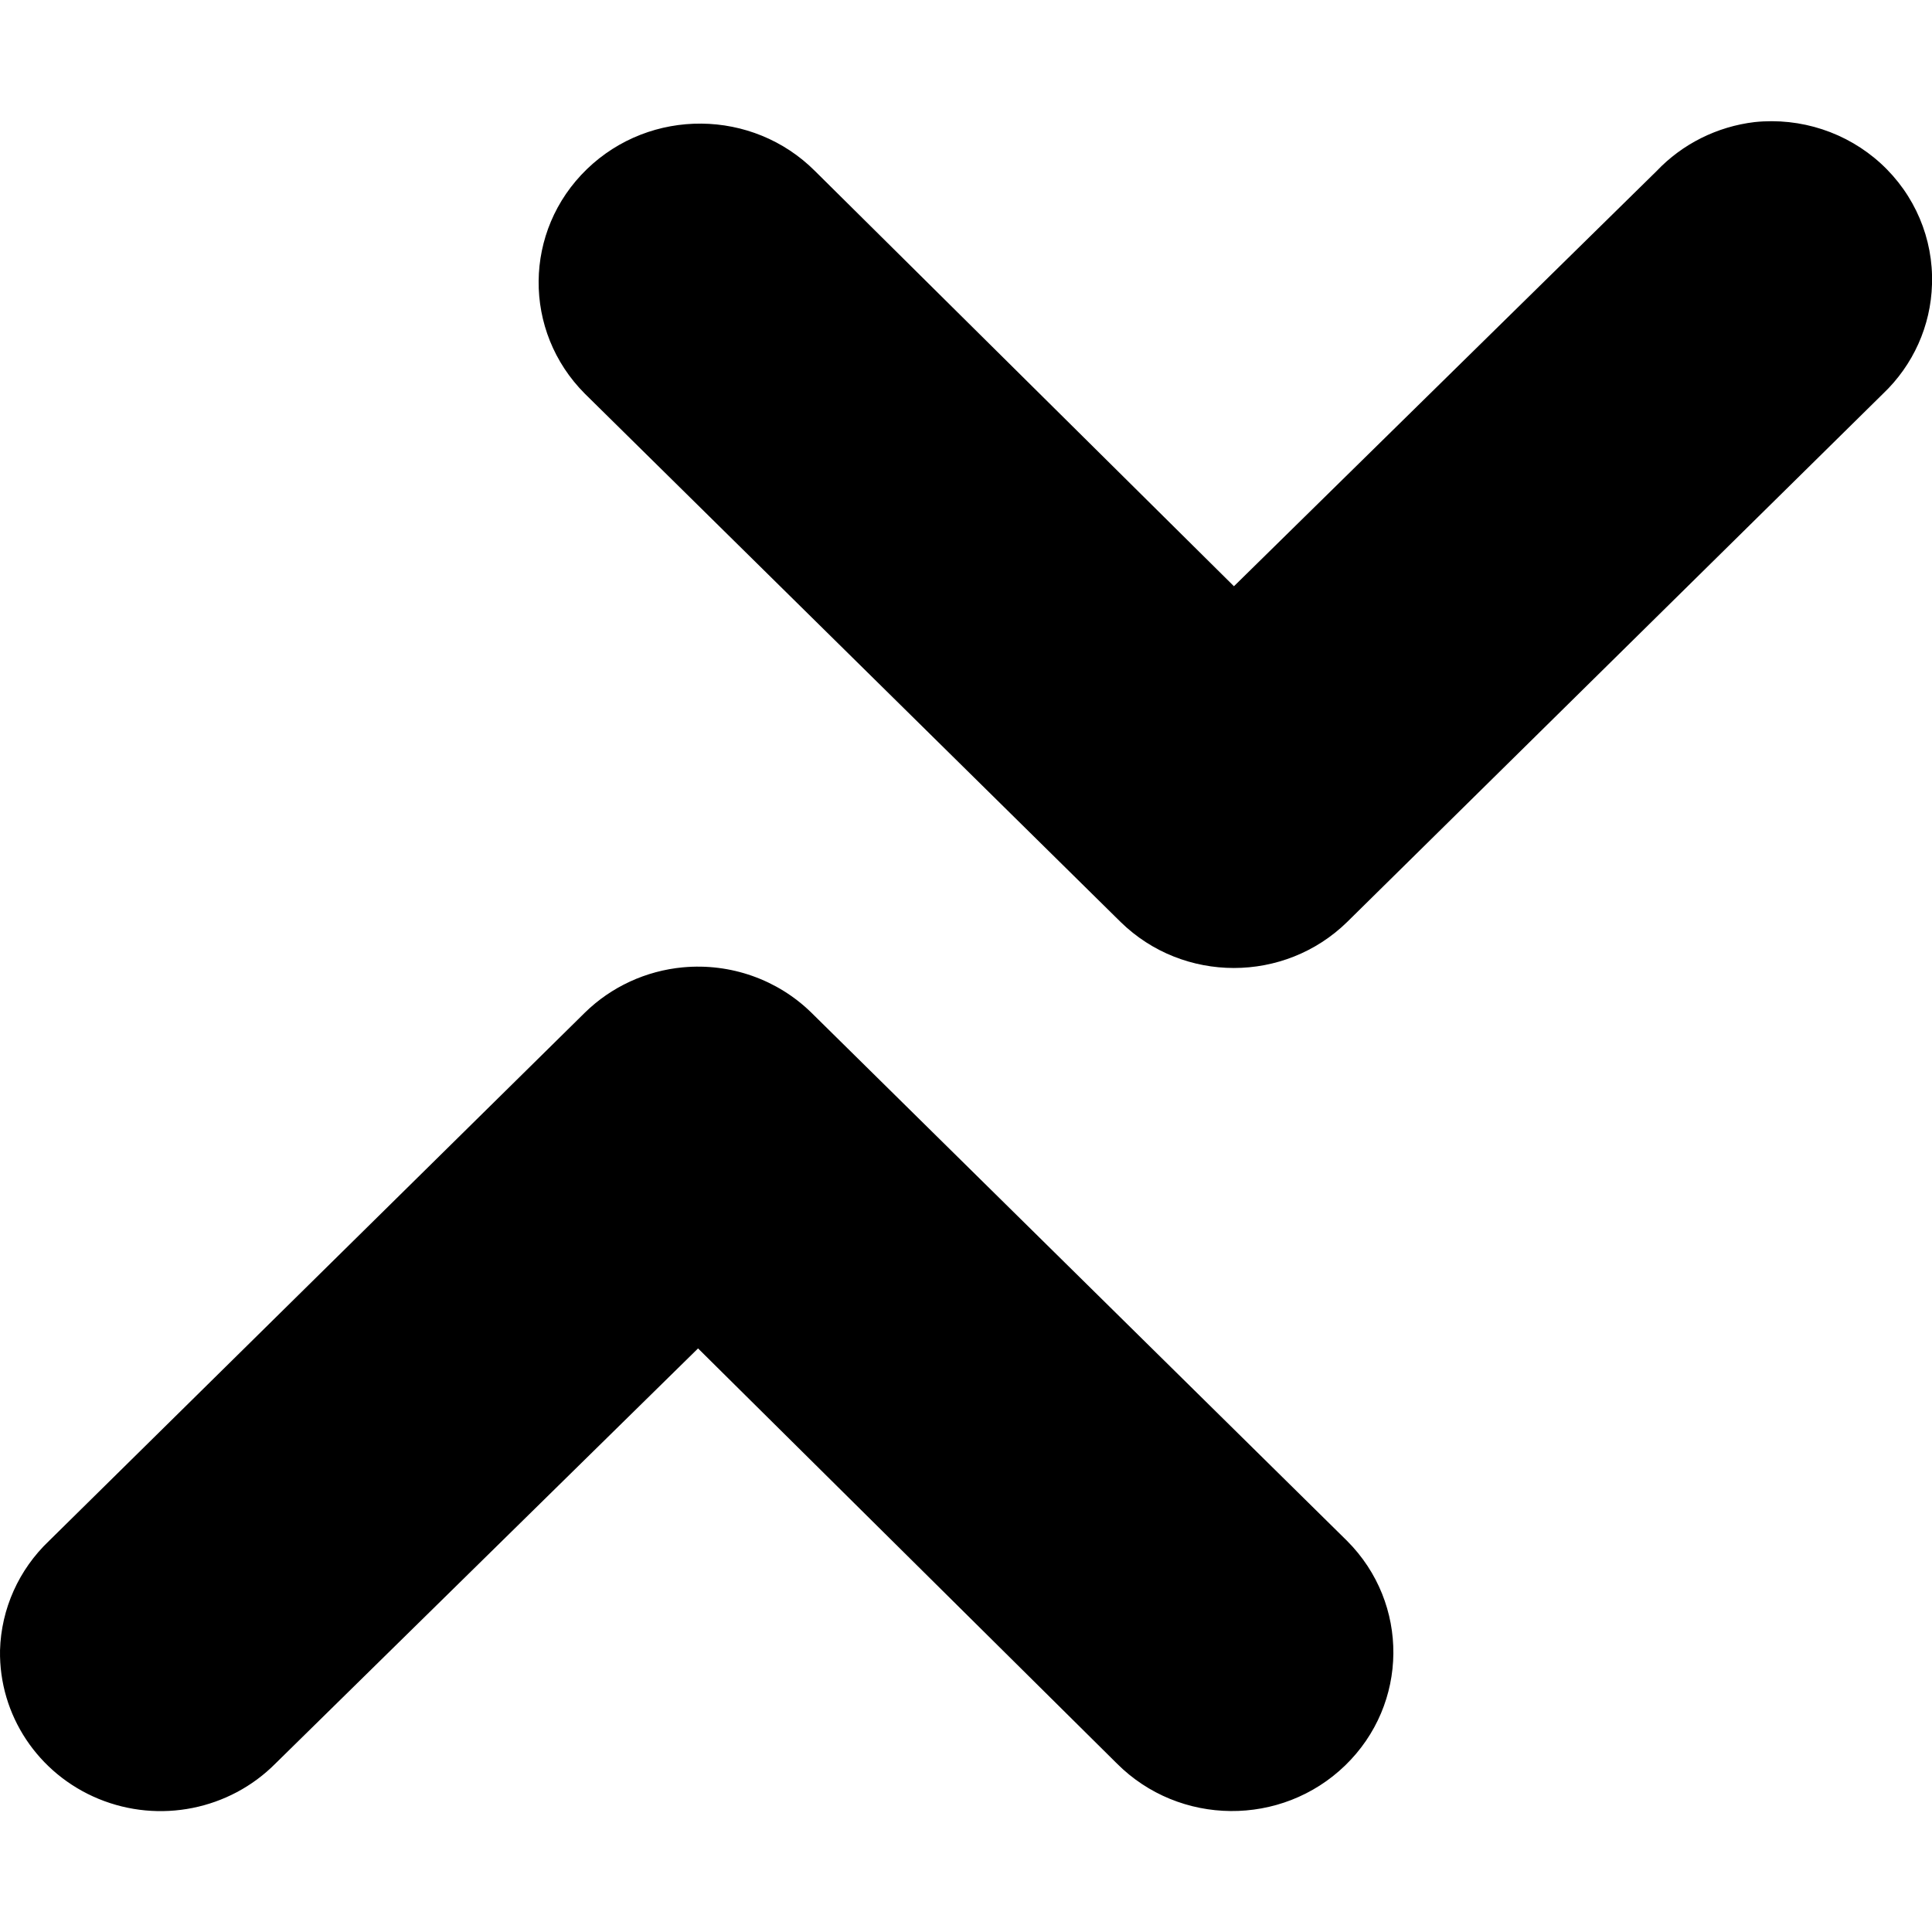
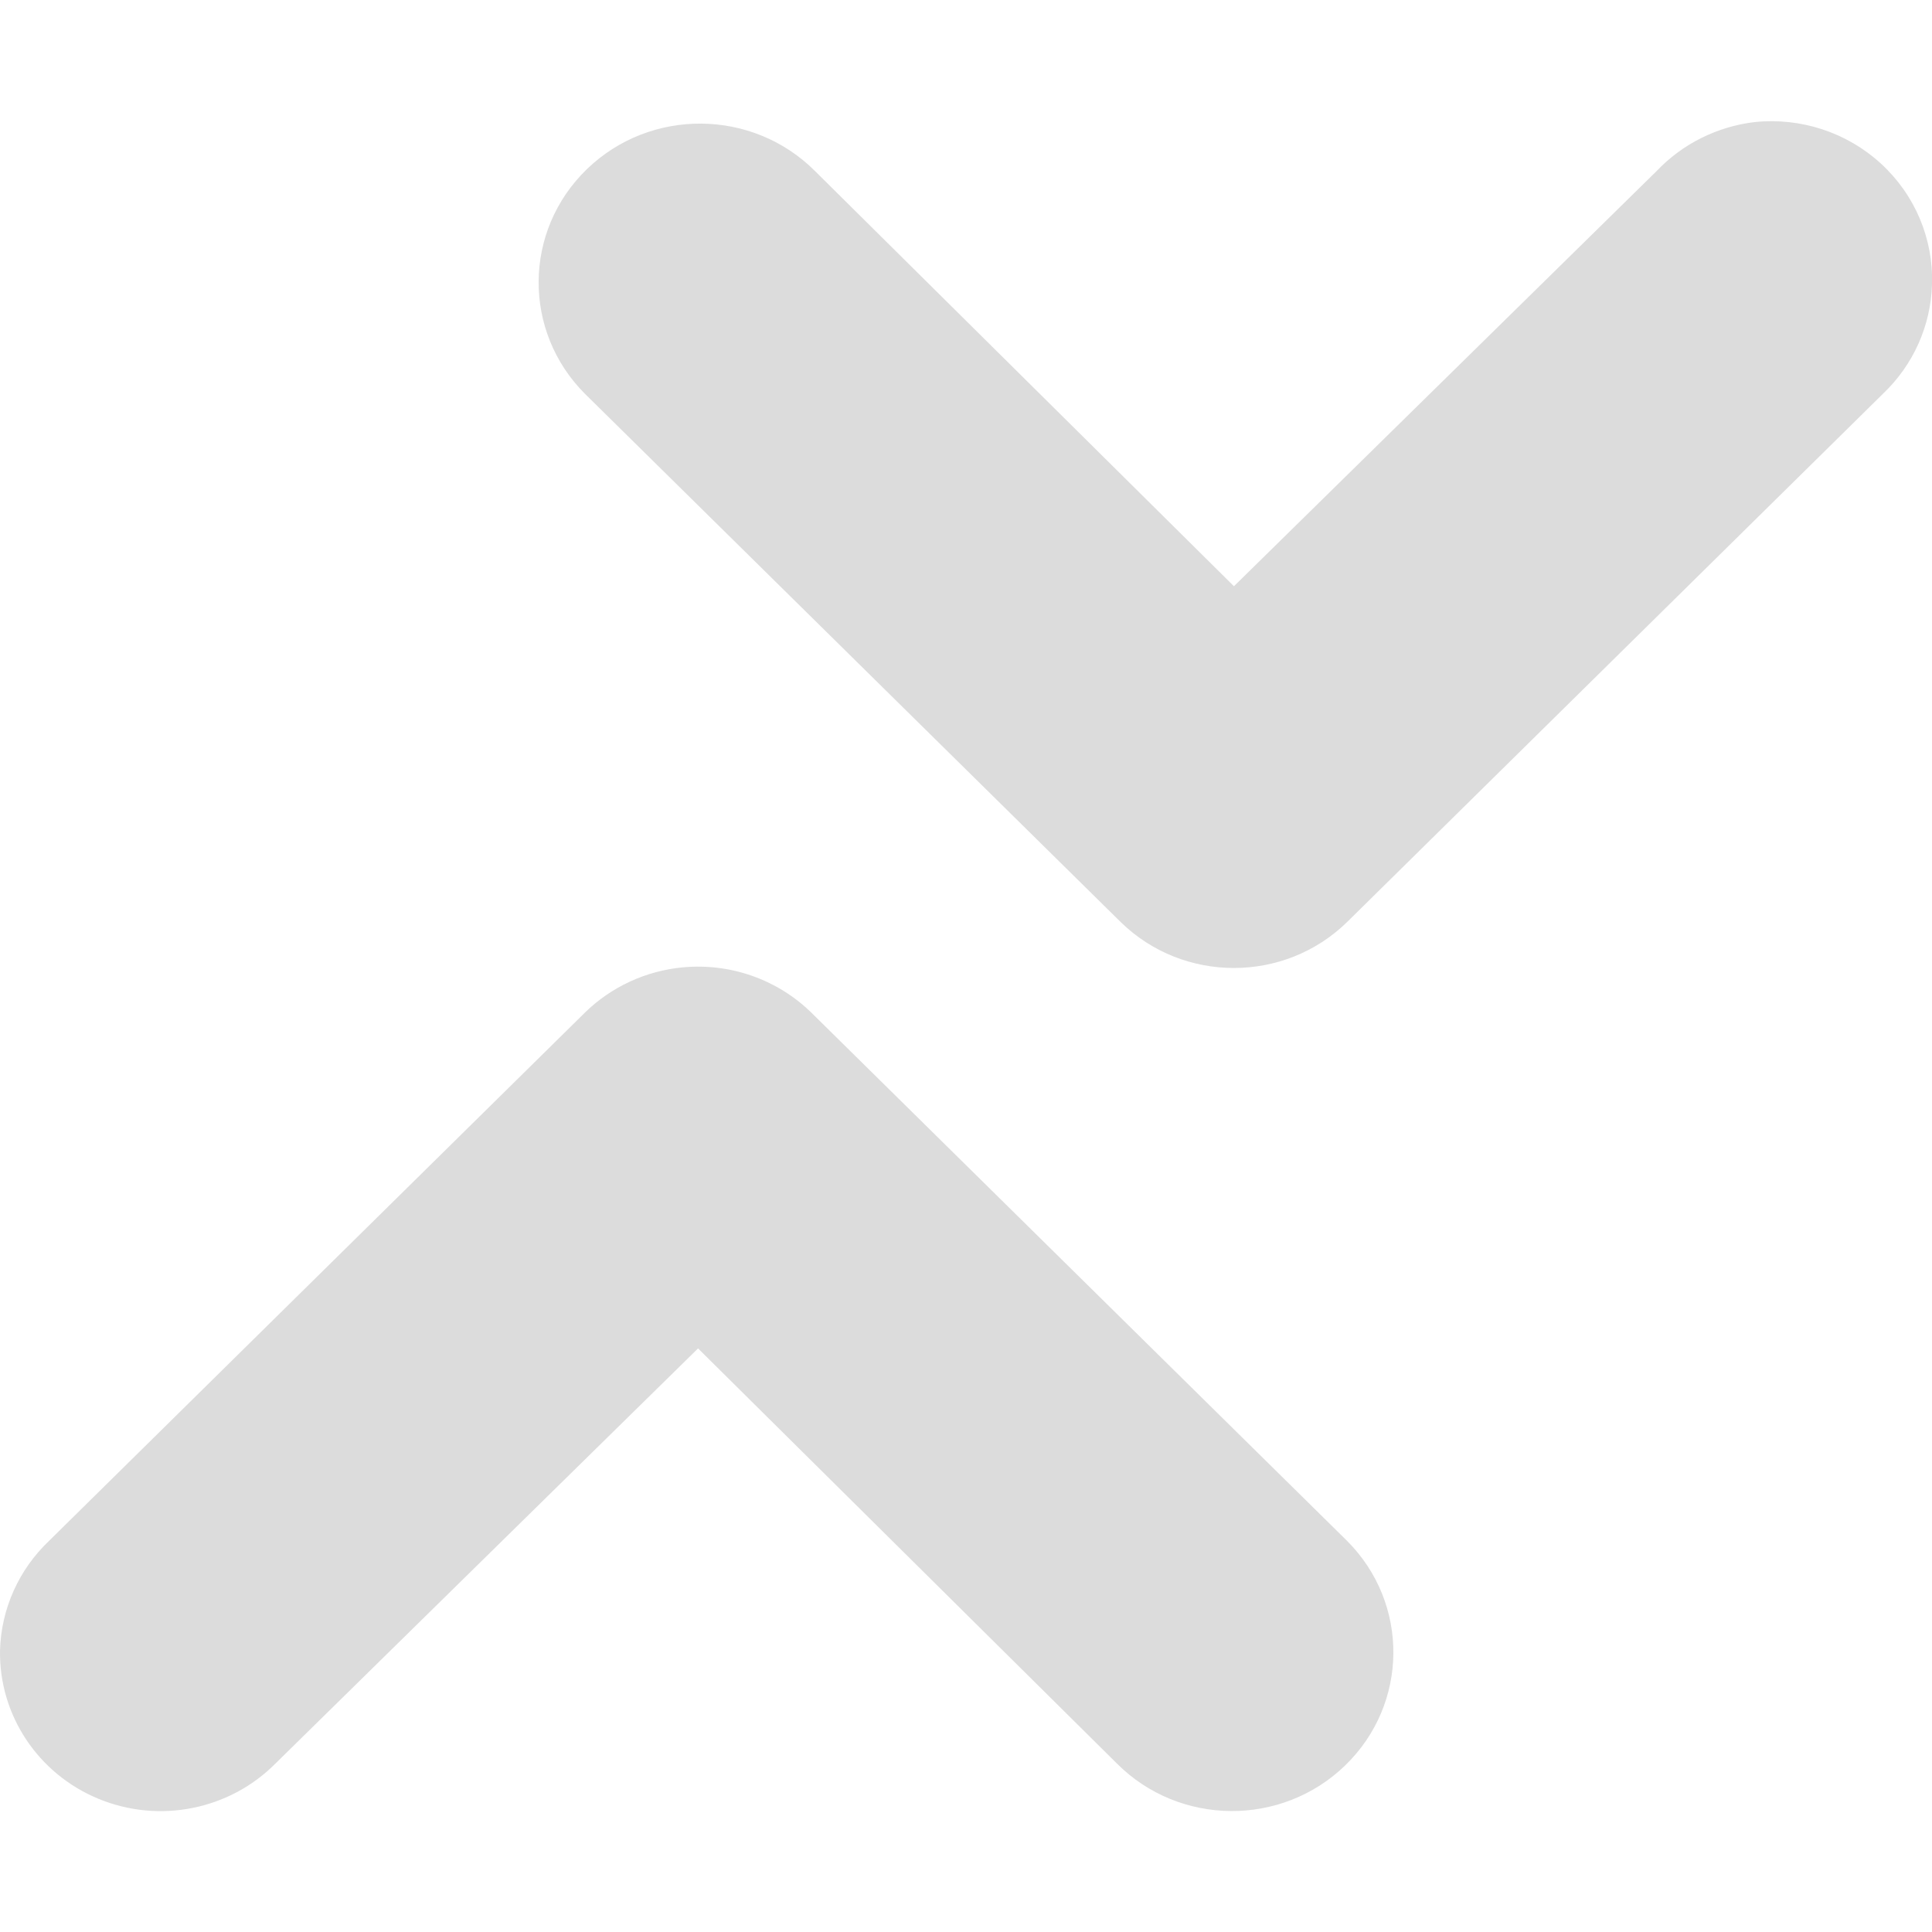
<svg xmlns="http://www.w3.org/2000/svg" xmlns:xlink="http://www.w3.org/1999/xlink" id="svg2511" height="16" width="16" version="1.1">
  <defs id="defs2513">
    <linearGradient id="linearGradient10247" y2="75.499" gradientUnits="userSpaceOnUse" x2="14.125" gradientTransform="translate(1,-42)" y1="79.813" x1="14.125">
      <stop id="stop6936" style="stop-color:#babdb6" offset="0" />
      <stop id="stop6938" style="stop-color:#babdb6;stop-opacity:0" offset="1" />
    </linearGradient>
    <radialGradient id="radialGradient10245" xlink:href="#linearGradient6945" gradientUnits="userSpaceOnUse" cy="61.48" cx="13.107" gradientTransform="matrix(2.6083,0,0,2.2188,-74.941,-118.62)" r="18.5" />
    <linearGradient id="linearGradient10243" y2="15.75" gradientUnits="userSpaceOnUse" x2="12.875" y1="35.314" x1="12.875">
      <stop id="stop7065" offset="0" />
      <stop id="stop7067" style="stop-opacity:0" offset="1" />
    </linearGradient>
    <linearGradient id="linearGradient6945">
      <stop id="stop6947" style="stop-color:#fff" offset="0" />
      <stop id="stop6949" style="stop-color:#d3d7cf" offset="1" />
    </linearGradient>
    <radialGradient id="radialGradient10241" xlink:href="#linearGradient6945" gradientUnits="userSpaceOnUse" cy="15.928" cx="12.5" gradientTransform="matrix(2.0136,0,0,1.7461,-12.669,-9.186)" r="18.5" />
    <radialGradient id="radialGradient10239" xlink:href="#linearGradient5060" gradientUnits="userSpaceOnUse" cy="486.65" cx="605.71" gradientTransform="matrix(-2.7744,0,0,1.9697,112.76,-872.89)" r="117.14" />
    <linearGradient id="linearGradient5060">
      <stop id="stop5062" offset="0" />
      <stop id="stop5064" style="stop-opacity:0" offset="1" />
    </linearGradient>
    <radialGradient id="radialGradient10237" xlink:href="#linearGradient5060" gradientUnits="userSpaceOnUse" cy="486.65" cx="605.71" gradientTransform="matrix(2.7744,0,0,1.9697,-1891.6,-872.89)" r="117.14" />
    <linearGradient id="linearGradient10235" y2="609.51" gradientUnits="userSpaceOnUse" x2="302.86" gradientTransform="matrix(2.7744,0,0,1.9697,-1892.2,-872.89)" y1="366.65" x1="302.86">
      <stop id="stop5050" style="stop-opacity:0" offset="0" />
      <stop id="stop5056" offset=".5" />
      <stop id="stop5052" style="stop-opacity:0" offset="1" />
    </linearGradient>
    <radialGradient id="radialGradient3868" gradientUnits="userSpaceOnUse" cy="73.616" cx="6.703" gradientTransform="scale(1.9022,0.5257)" r="7.228">
      <stop id="stop10693" offset="0" />
      <stop id="stop10695" style="stop-opacity:0" offset="1" />
    </radialGradient>
    <linearGradient id="linearGradient3307" y2="46.002" gradientUnits="userSpaceOnUse" x2="29.652" y1="23.952" x1="29.652">
      <stop id="stop3303" style="stop-color:#b95858" offset="0" />
      <stop id="stop3305" style="stop-color:#763434" offset="1" />
    </linearGradient>
    <linearGradient id="linearGradient3299" y2="43.727" gradientUnits="userSpaceOnUse" x2="29.25" gradientTransform="matrix(0.66753,0,0,0.6681,17.059,16.057)" y1="11.454" x1="29.25">
      <stop id="stop3682" style="stop-color:#e86666" offset="0" />
      <stop id="stop3684" style="stop-color:#ab2a2a" offset="1" />
    </linearGradient>
    <linearGradient id="linearGradient3295" y2="37.814" gradientUnits="userSpaceOnUse" x2="-32.137" y1="7.458" x1="-32.096">
      <stop id="stop3219" style="stop-color:#fff" offset="0" />
      <stop id="stop3221" style="stop-color:#fff;stop-opacity:0" offset="1" />
    </linearGradient>
  </defs>
-   <path style="font-size:medium;font-style:normal;font-variant:normal;font-weight:normal;font-stretch:normal;text-indent:0;text-align:start;text-decoration:none;line-height:normal;letter-spacing:normal;word-spacing:normal;text-transform:none;direction:ltr;block-progression:tb;writing-mode:lr-tb;text-anchor:start;baseline-shift:baseline;opacity:1.0;color:#000000;fill:#f9f9f9#f9f9f9#cdcdcd#000000;fill-opacity:1;stroke:none;stroke-width:6;marker:none;visibility:visible;display:inline;overflow:visible;enable-background:accumulate;font-family:Sans;-inkscape-font-specification:Sans" d="m 14.531,1.011 a 1.33,1.309 0 0 0 -0.812,0.406 l -3.5,3.438 -3.469,-3.438 a 1.336,1.315 0 0 0 -1.906,1.844 L 9.281,7.636 a 1.33,1.309 0 0 0 1.875,0 l 4.438,-4.375 a 1.33,1.309 0 0 0 0.406,-0.906 1.33,1.309 0 0 0 -1.469,-1.344 z M 5.656,8.011 a 1.33,1.309 0 0 0 -0.812,0.375 L 0.406,12.761 A 1.33,1.309 0 0 0 2.2064254e-4,13.667 1.33,1.309 0 0 0 2.281,14.605 l 3.5,-3.438 3.469,3.438 a 1.336,1.315 0 1 0 1.906,-1.844 L 6.719,8.386 a 1.33,1.309 0 0 0 -1.062,-0.375 z" id="path27" />
+   <path style="font-size:medium;font-style:normal;font-variant:normal;font-weight:normal;font-stretch:normal;text-indent:0;text-align:start;text-decoration:none;line-height:normal;letter-spacing:normal;word-spacing:normal;text-transform:none;direction:ltr;block-progression:tb;writing-mode:lr-tb;text-anchor:start;baseline-shift:baseline;opacity:1;color:#000000;fill:#dcdcdc;fill-opacity:1;stroke:none;stroke-width:6;marker:none;visibility:visible;display:inline;overflow:visible;enable-background:accumulate;font-family:Sans;-inkscape-font-specification:Sans" d="m 14.531,1.011 a 1.33,1.309 0 0 0 -0.812,0.406 l -3.5,3.438 -3.469,-3.438 a 1.336,1.315 0 0 0 -1.906,1.844 L 9.281,7.636 a 1.33,1.309 0 0 0 1.875,0 l 4.438,-4.375 a 1.33,1.309 0 0 0 0.406,-0.906 1.33,1.309 0 0 0 -1.469,-1.344 z M 5.656,8.011 a 1.33,1.309 0 0 0 -0.812,0.375 L 0.406,12.761 A 1.33,1.309 0 0 0 2.2064254e-4,13.667 1.33,1.309 0 0 0 2.281,14.605 l 3.5,-3.438 3.469,3.438 a 1.336,1.315 0 1 0 1.906,-1.844 L 6.719,8.386 a 1.33,1.309 0 0 0 -1.062,-0.375 z" id="path27" />
</svg>
